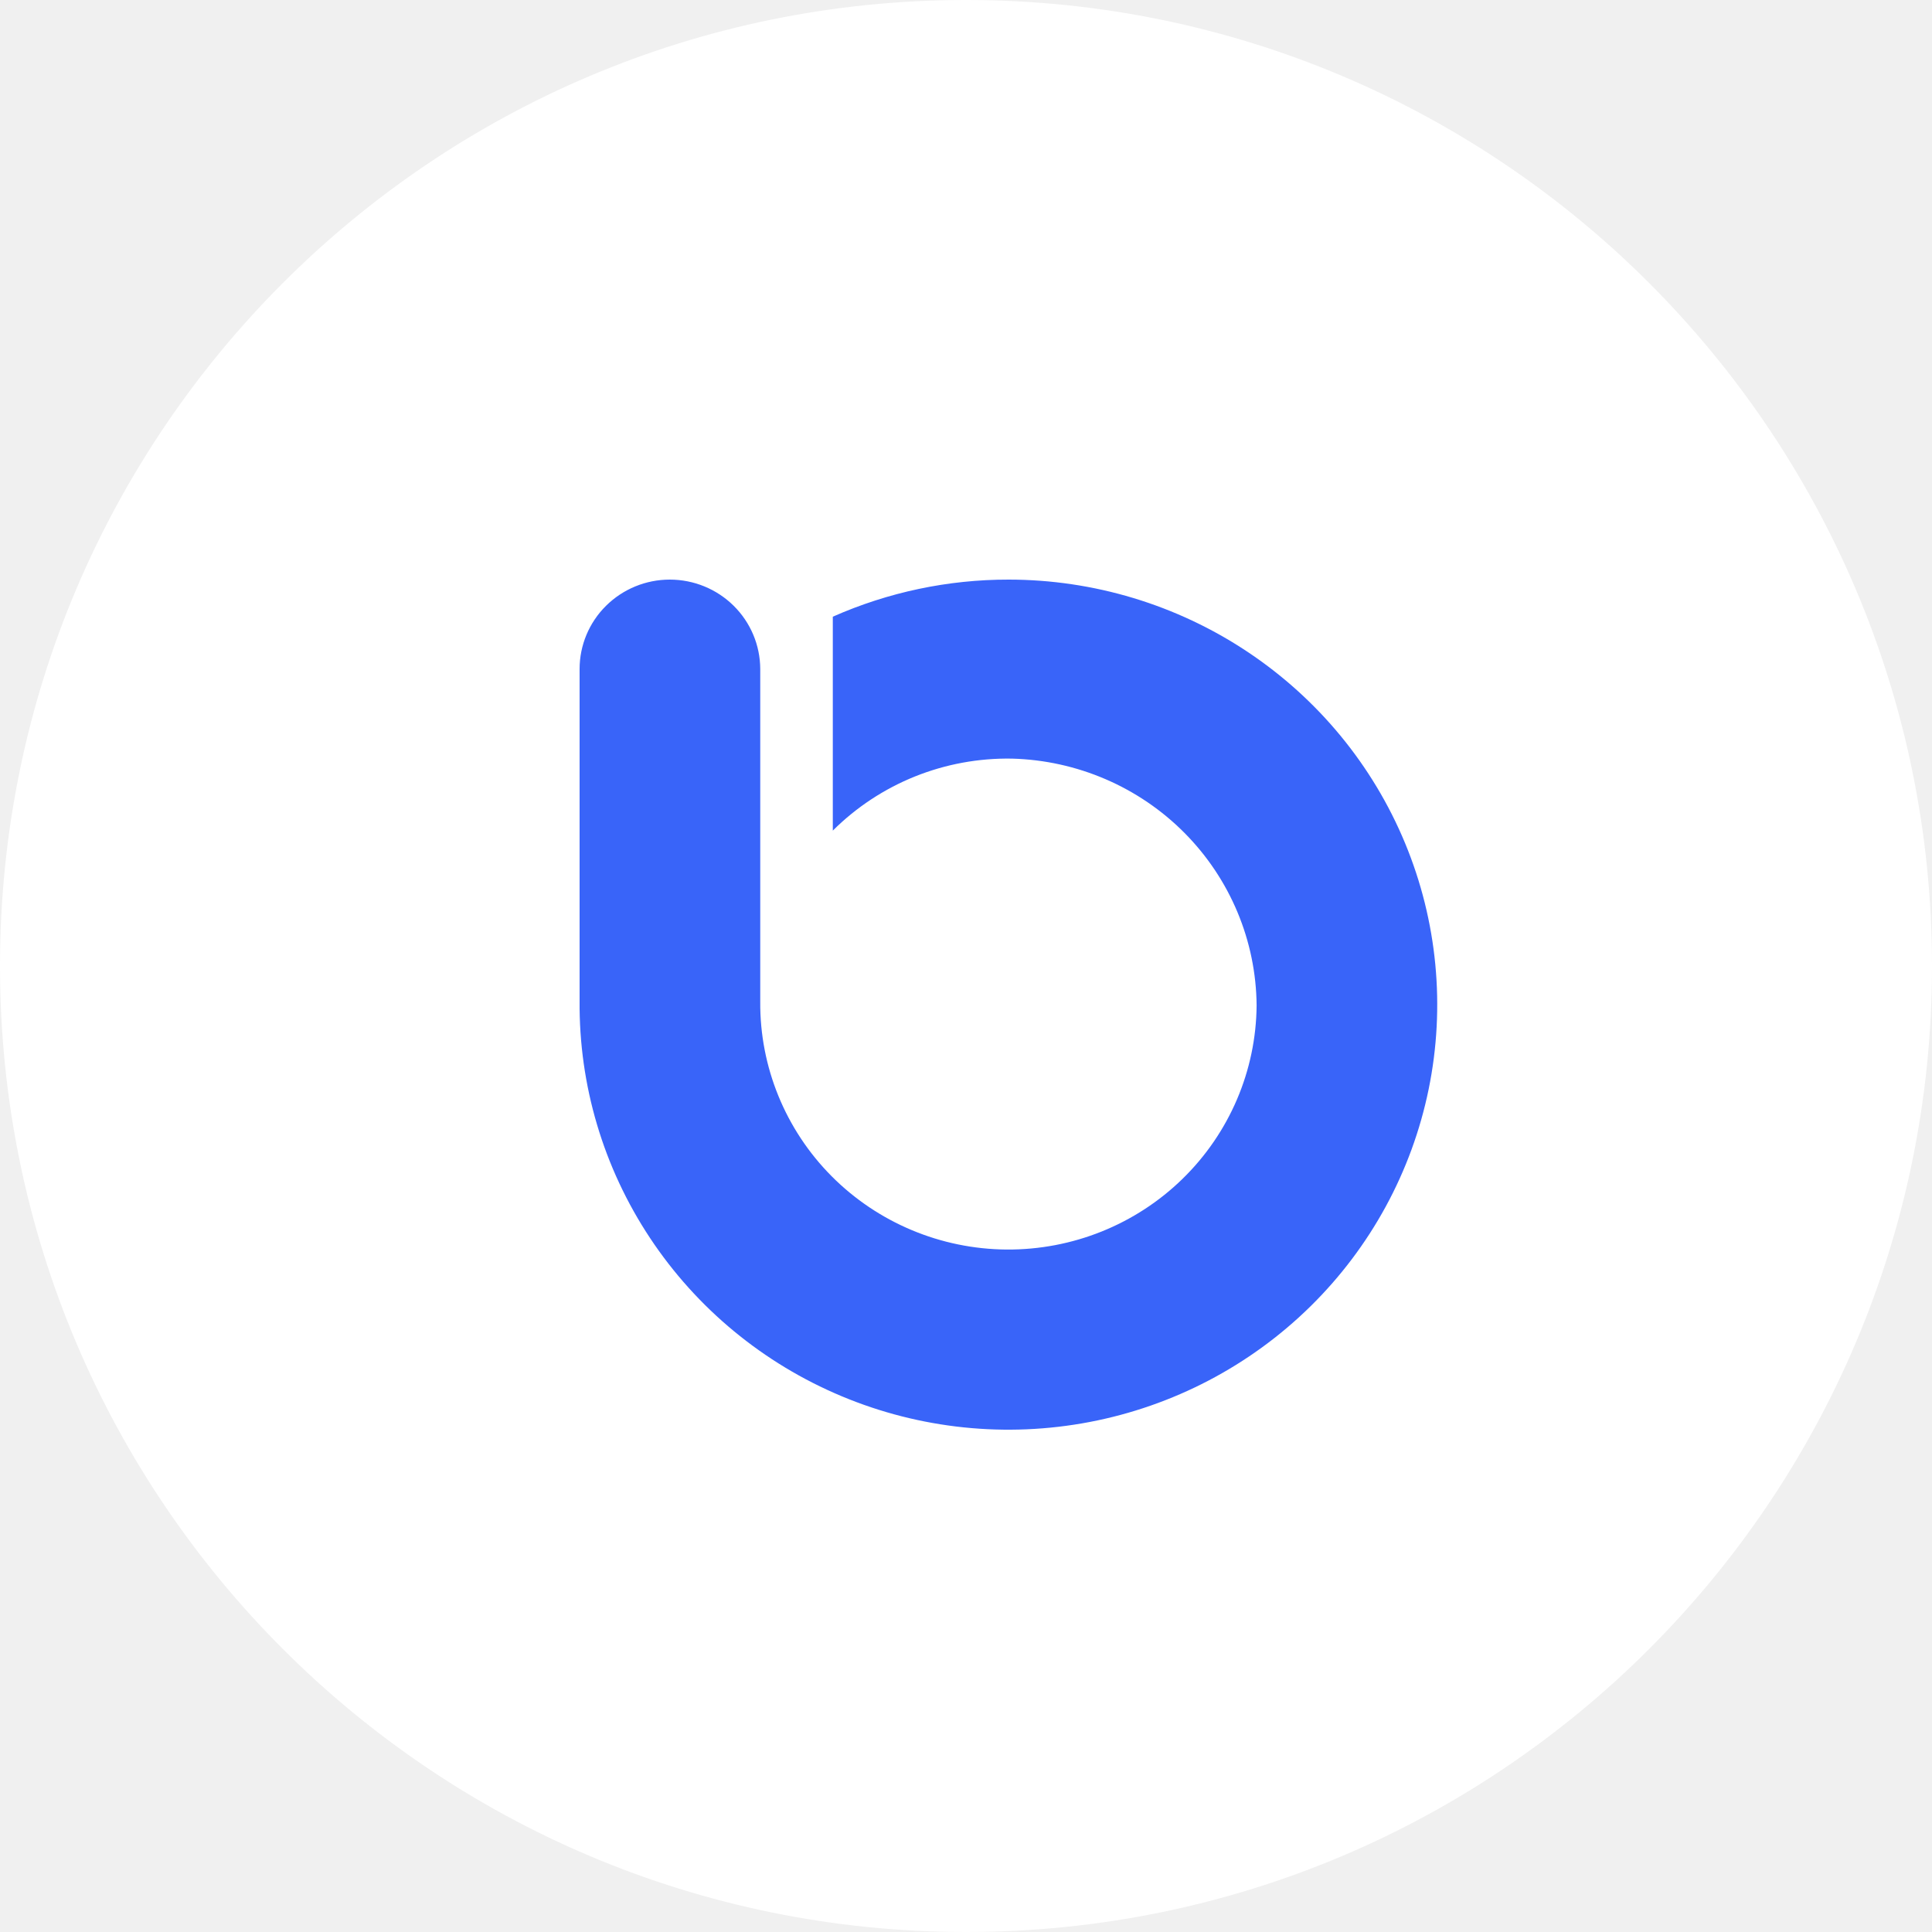
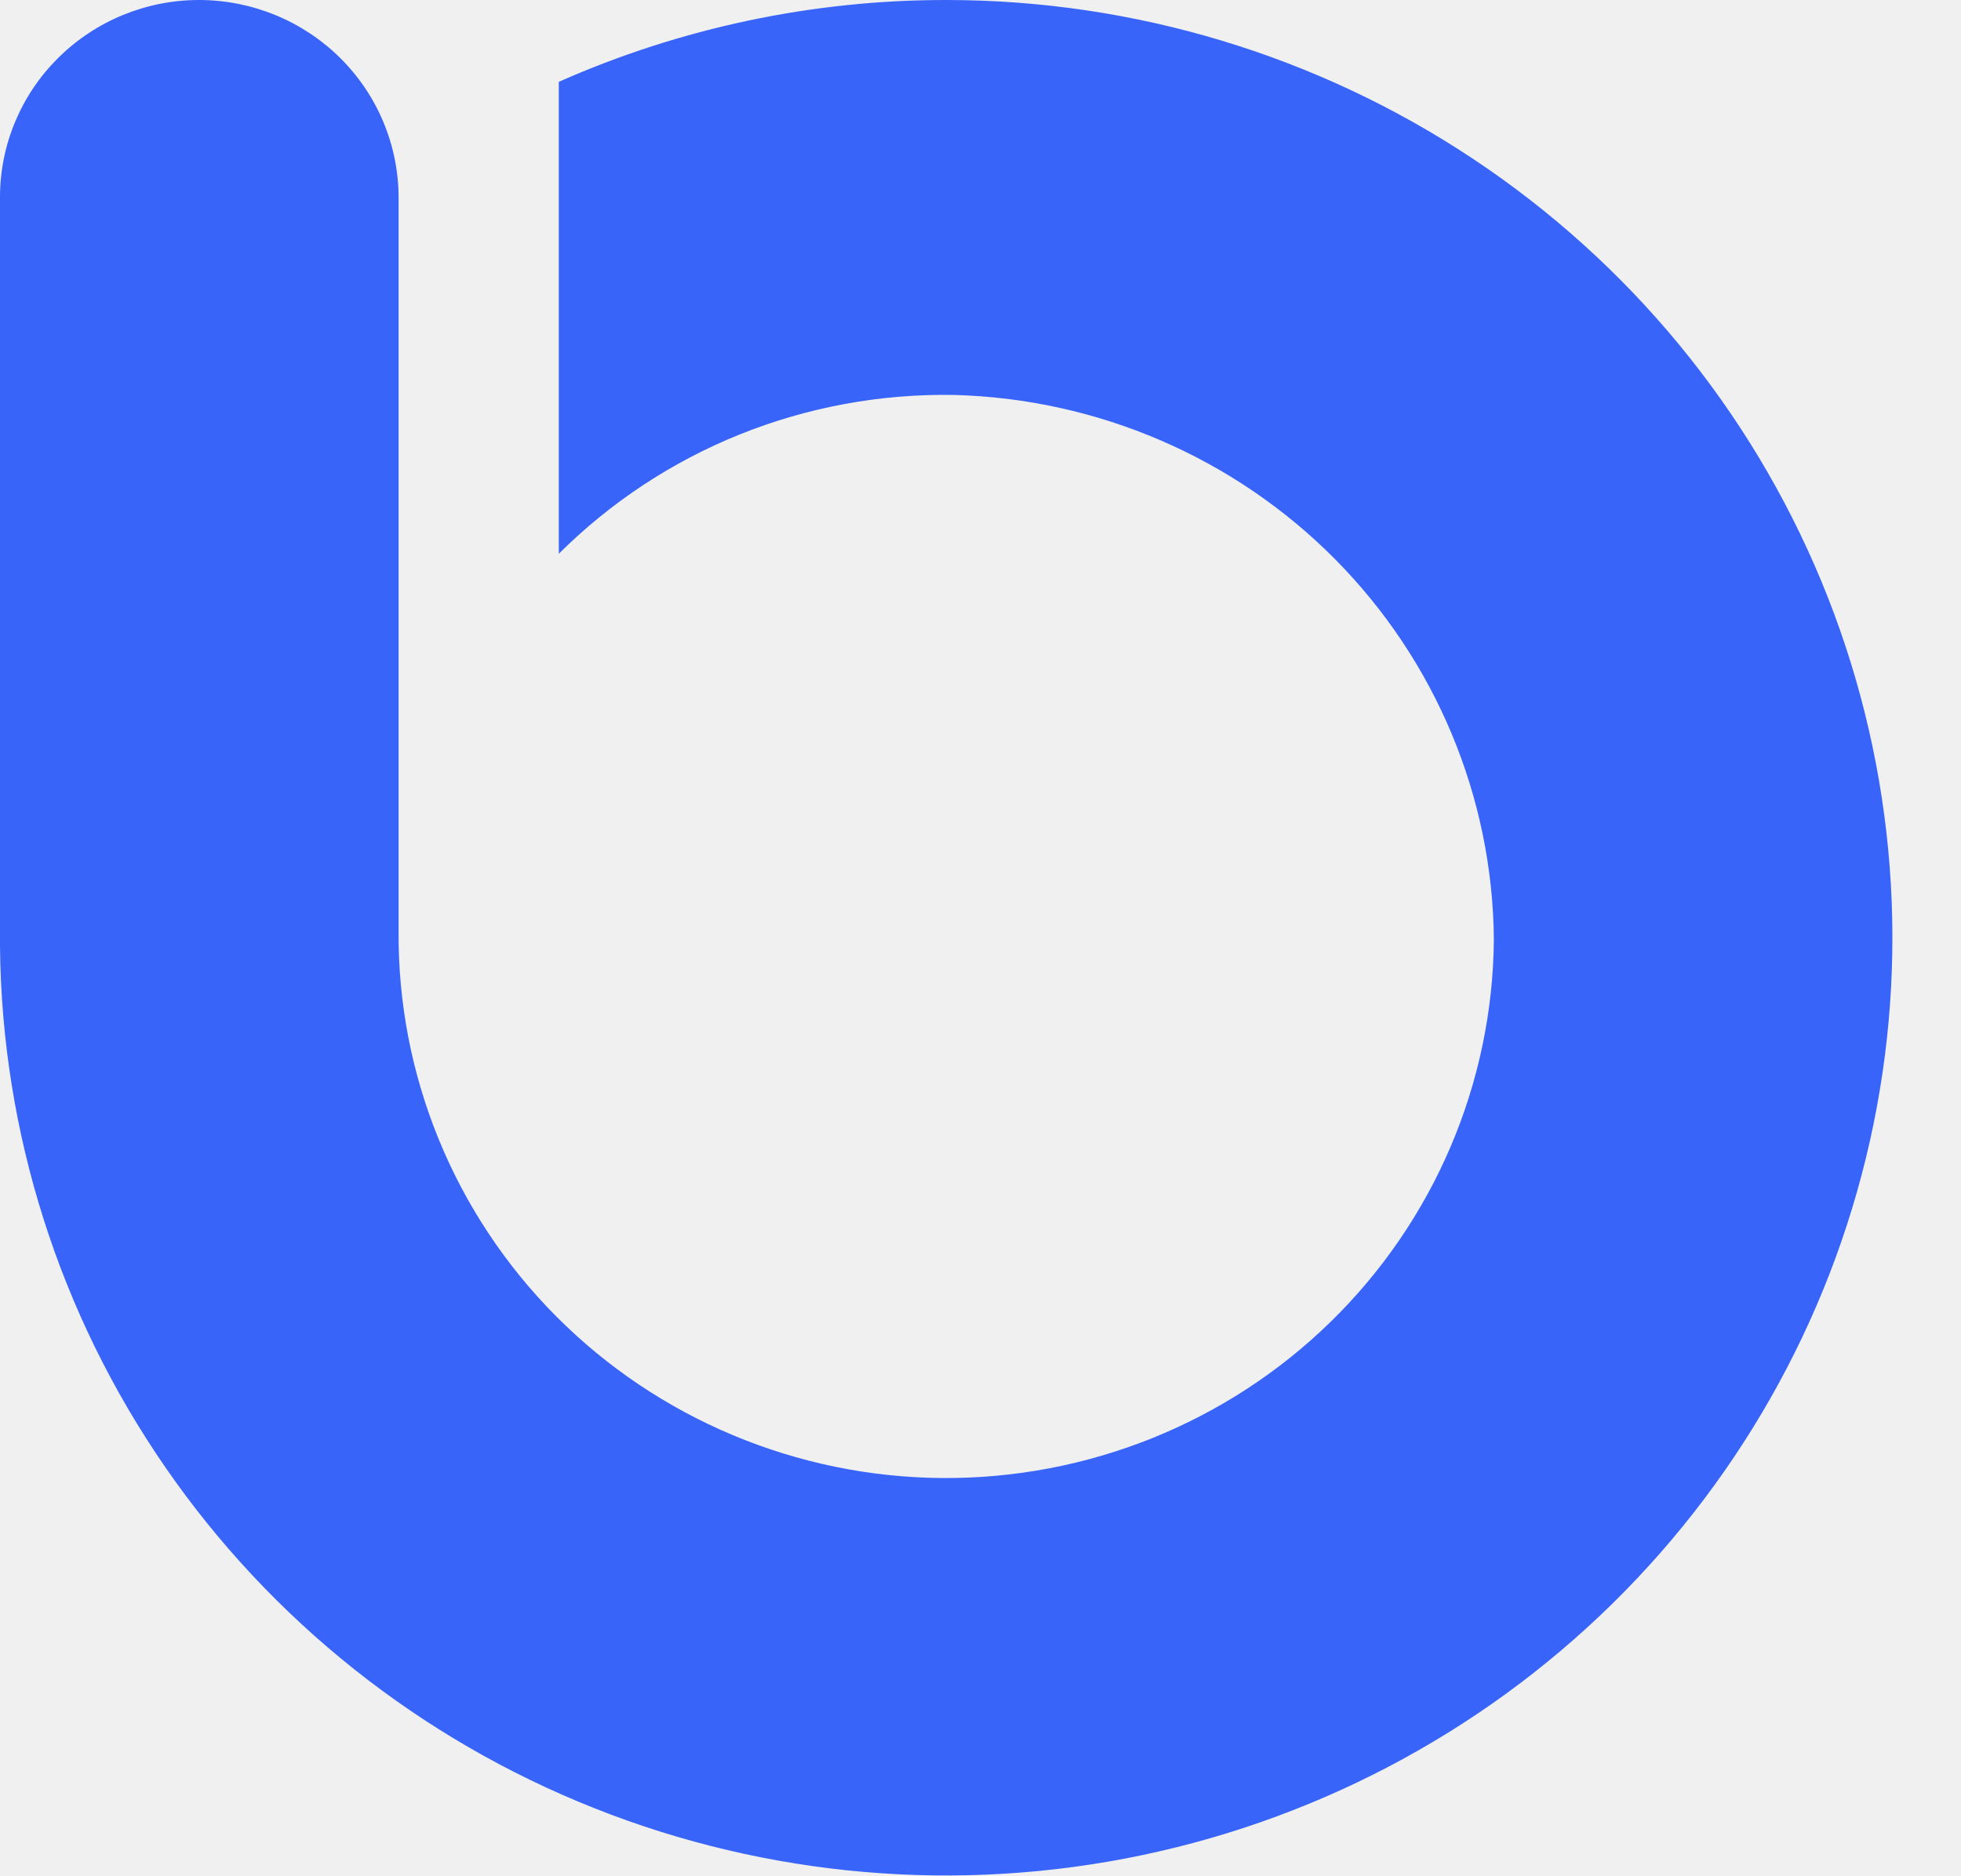
- <svg xmlns="http://www.w3.org/2000/svg" width="50" height="50" viewBox="0 0 50 50" fill="none">
-   <rect width="50" height="50" rx="25" fill="white" />
-   <path d="M26.104 15C24.536 14.998 22.985 15.326 21.553 15.96V21.496C22.16 20.892 22.883 20.415 23.679 20.095C24.476 19.775 25.33 19.618 26.189 19.633C27.874 19.677 29.476 20.367 30.657 21.558C31.838 22.749 32.507 24.349 32.521 26.019C32.508 27.708 31.819 29.322 30.605 30.507C29.392 31.692 27.753 32.35 26.049 32.338C24.346 32.325 22.717 31.642 21.521 30.439C20.326 29.236 19.662 27.611 19.675 25.923V17.313C19.673 16.699 19.426 16.111 18.987 15.677C18.548 15.243 17.954 15 17.334 15C16.715 15 16.122 15.244 15.684 15.678C15.246 16.111 15 16.7 15 17.313V25.903C14.981 28.083 15.615 30.218 16.823 32.04C18.03 33.861 19.756 35.286 21.782 36.134C23.807 36.982 26.041 37.214 28.2 36.801C30.359 36.388 32.346 35.349 33.908 33.815C35.47 32.281 36.537 30.322 36.974 28.186C37.411 26.05 37.198 23.833 36.362 21.818C35.526 19.802 34.105 18.078 32.278 16.864C30.452 15.65 28.303 15.001 26.104 15Z" fill="#3964F9" />
+ <svg xmlns="http://www.w3.org/2000/svg" width="23" height="22" viewBox="0 0 23 22" fill="none">
+   <path d="M11.104 5.27433e-06C9.536 -0.002 7.985 0.326 6.554 0.96V6.496C7.16 5.892 7.883 5.415 8.679 5.095C9.476 4.775 10.33 4.618 11.189 4.633C12.874 4.677 14.476 5.367 15.657 6.558C16.838 7.749 17.507 9.349 17.521 11.019C17.508 12.708 16.819 14.322 15.605 15.507C14.392 16.692 12.753 17.35 11.049 17.338C9.346 17.325 7.717 16.642 6.521 15.439C5.326 14.236 4.662 12.611 4.675 10.923V2.313C4.673 1.699 4.426 1.111 3.987 0.677C3.548 0.244 2.954 5.27433e-06 2.334 5.27433e-06C1.715 5.27433e-06 1.122 0.244 0.684 0.678C0.246 1.111 0 1.7 0 2.313V10.903C-0.019 13.083 0.615 15.219 1.823 17.04C3.03 18.861 4.756 20.287 6.782 21.134C8.807 21.982 11.041 22.214 13.2 21.801C15.359 21.388 17.346 20.349 18.908 18.815C20.47 17.281 21.537 15.322 21.974 13.186C22.411 11.05 22.198 8.833 21.362 6.818C20.526 4.802 19.105 3.078 17.278 1.864C15.452 0.65 13.303 0.001 11.104 5.27433e-06Z" fill="#3964F9" />
</svg>
